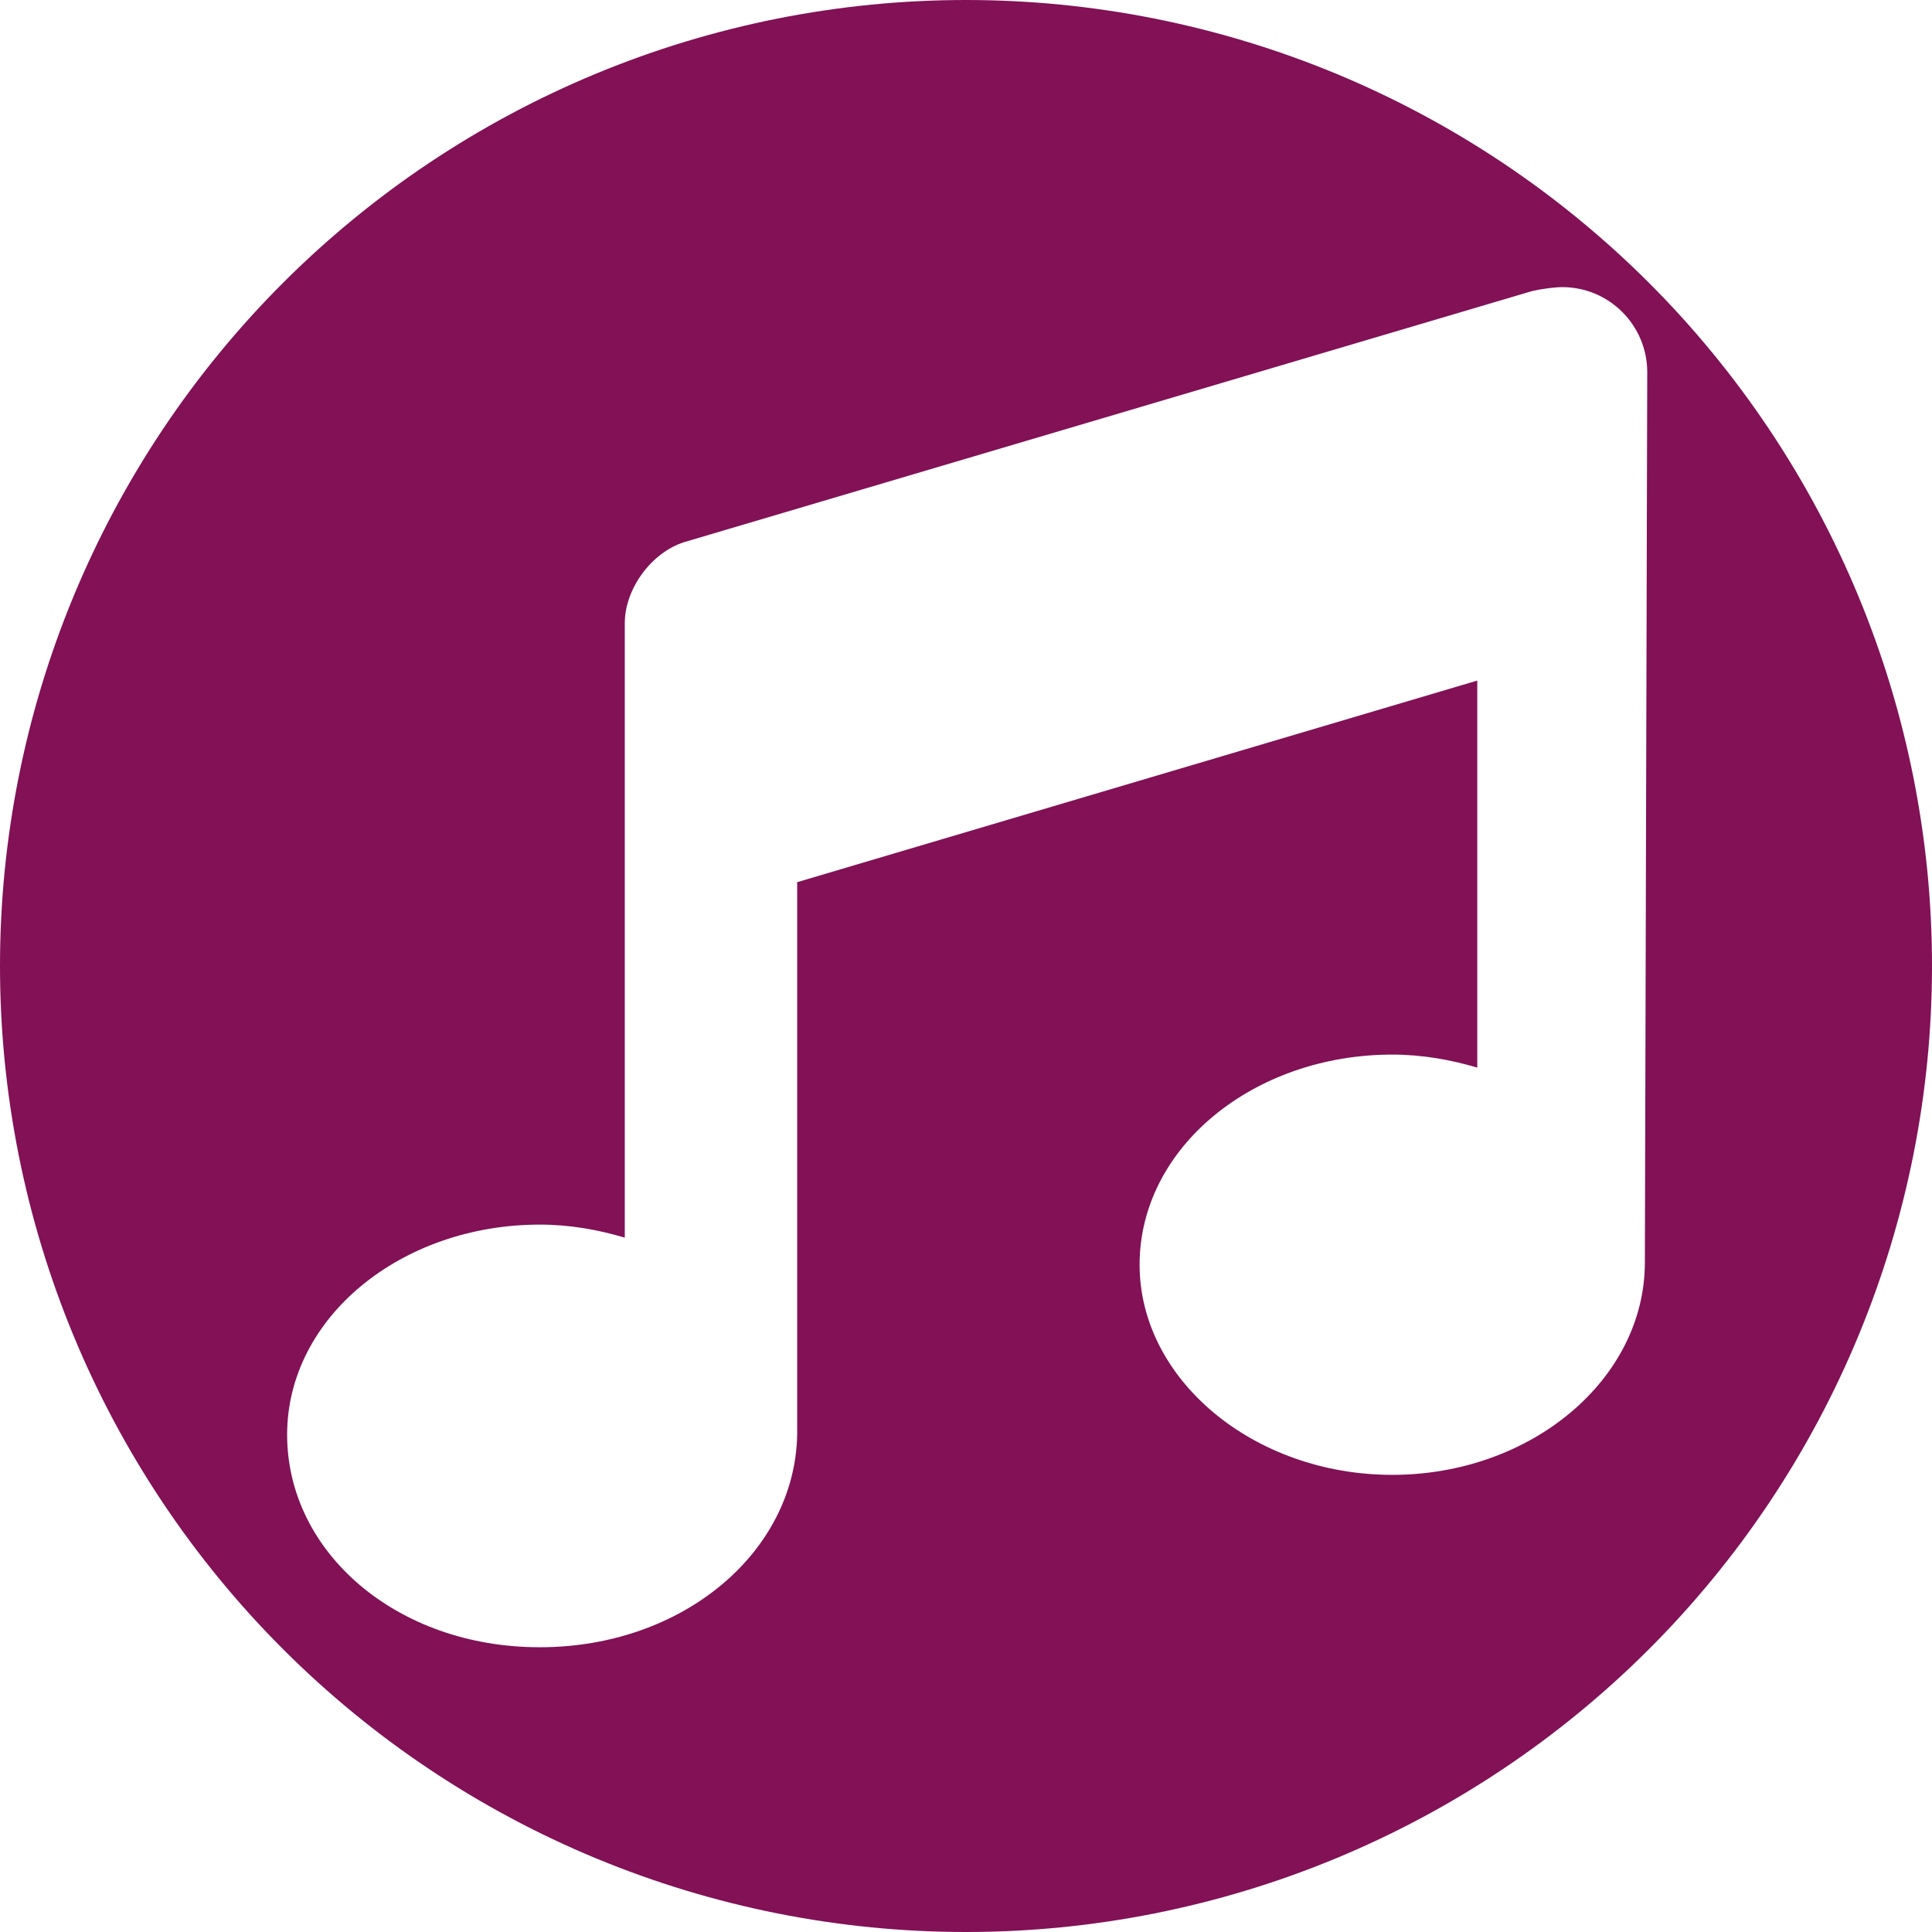
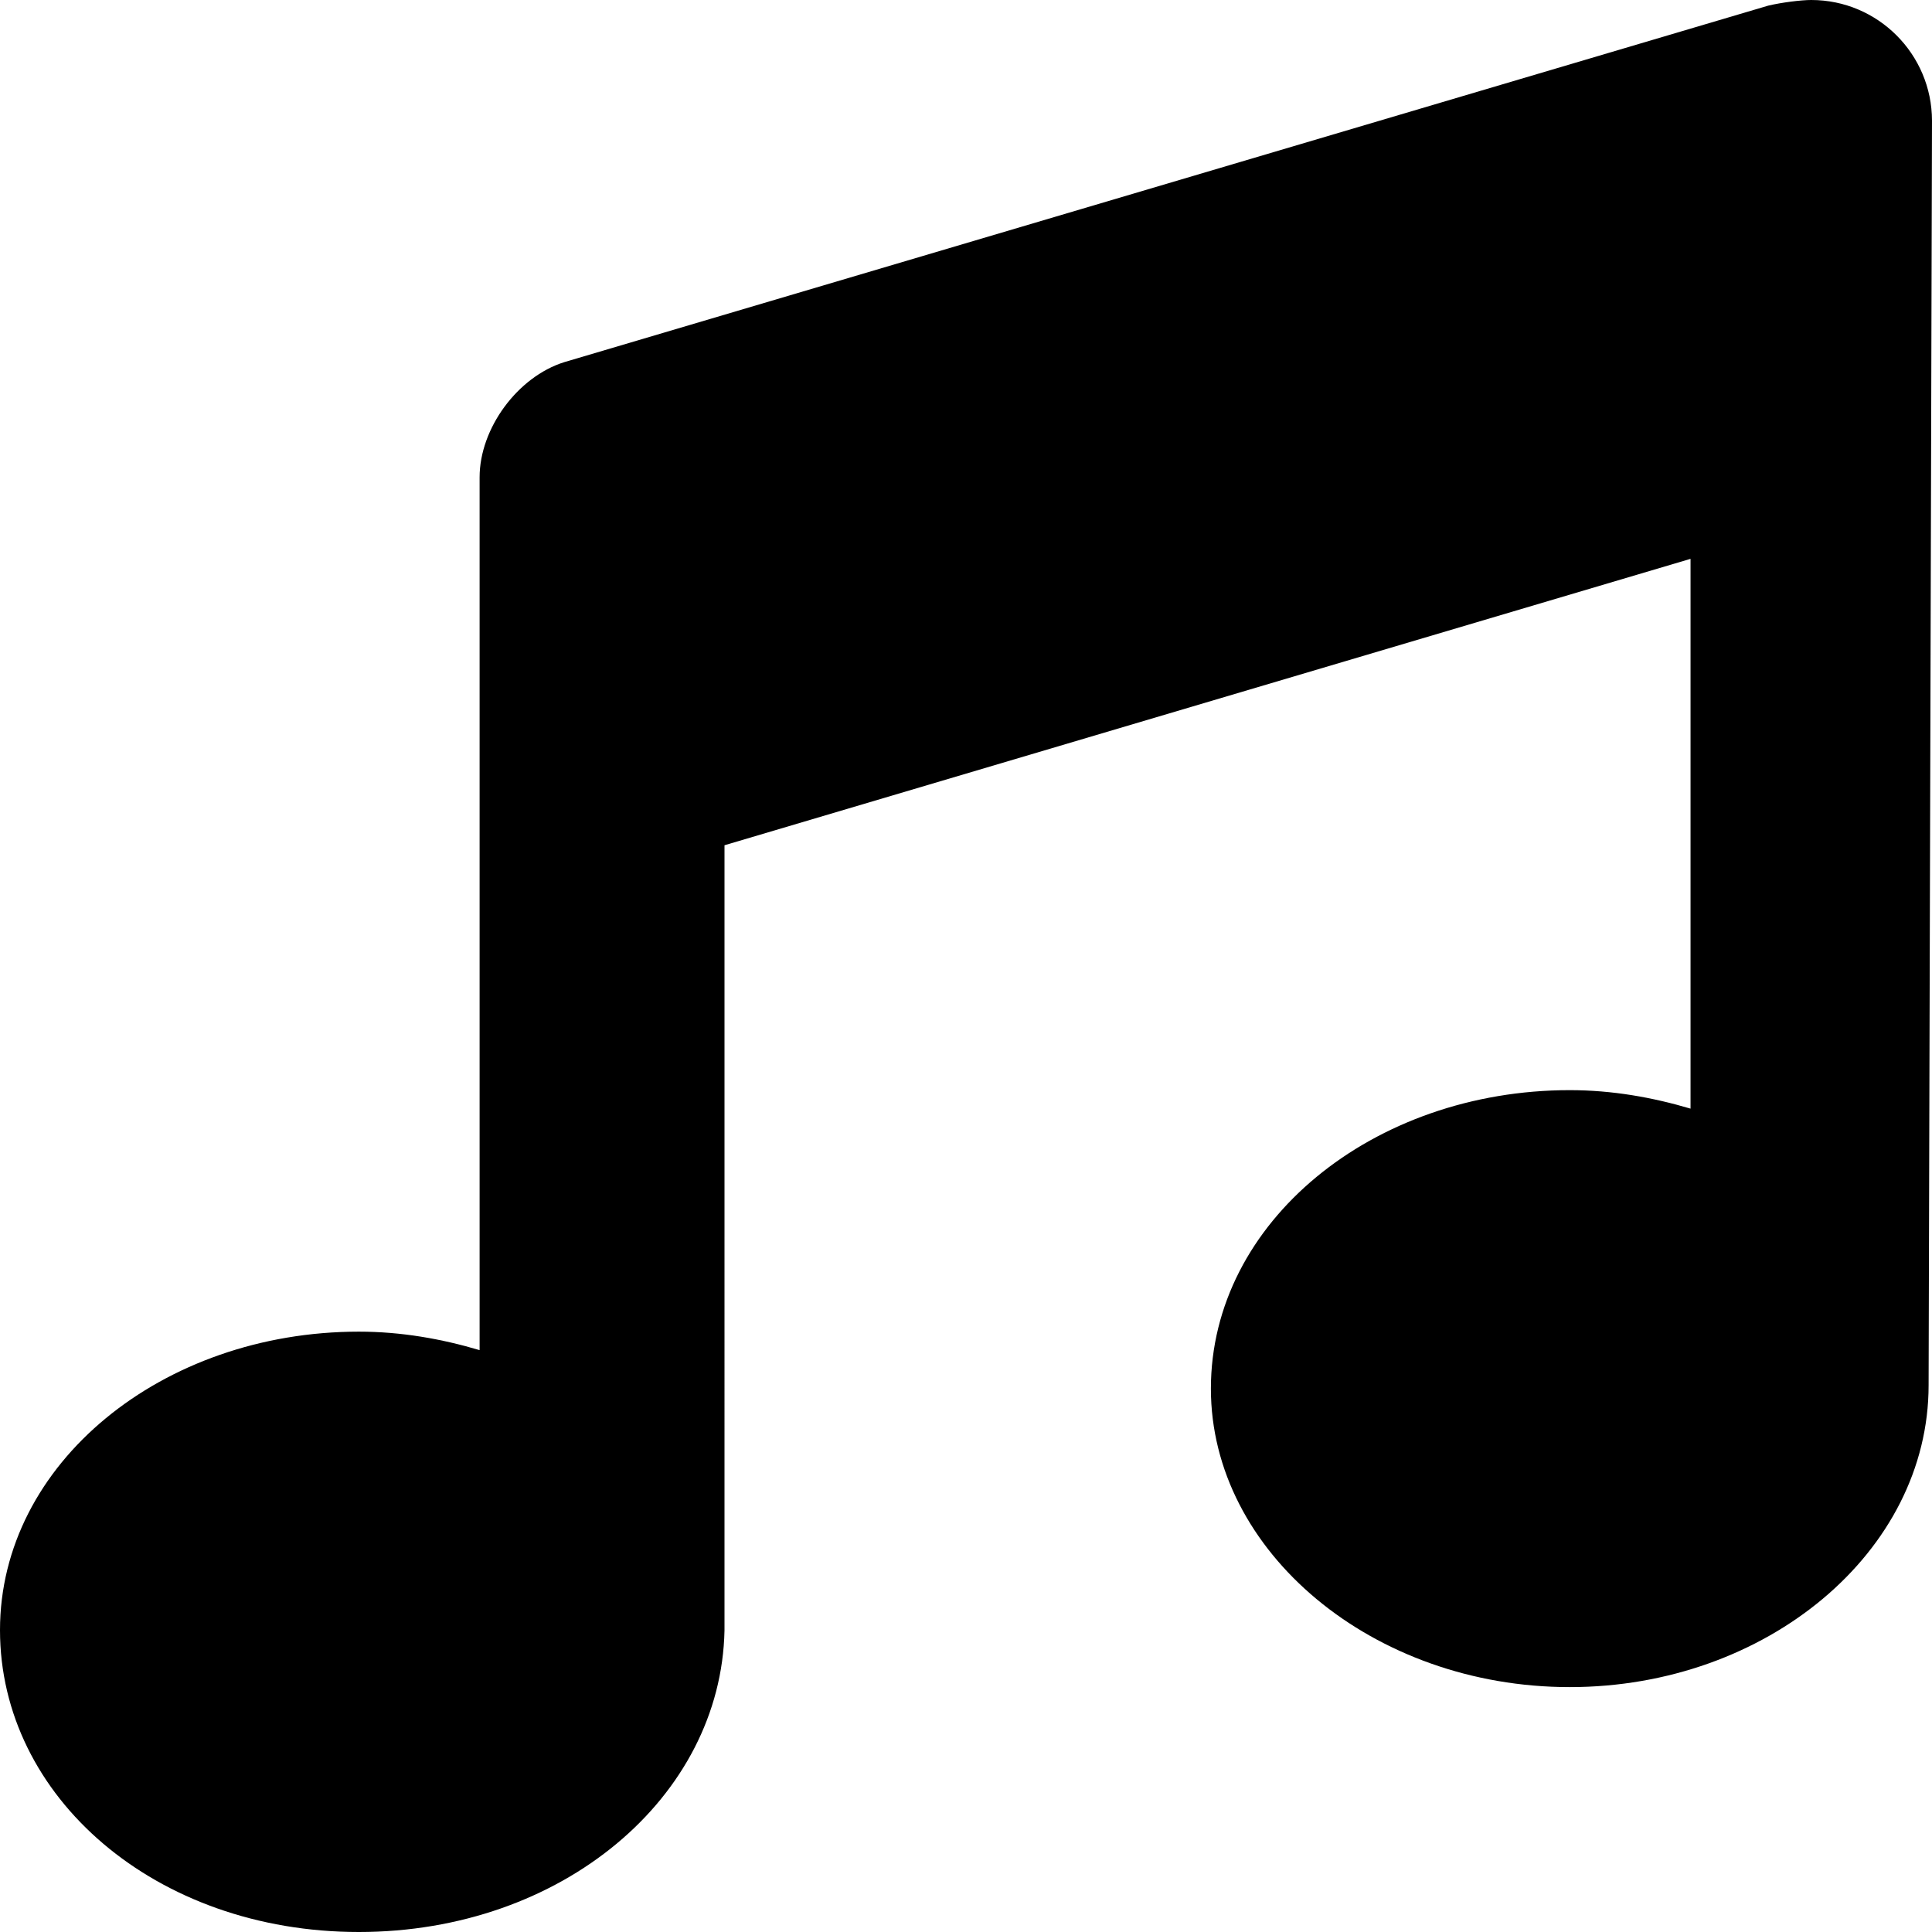
- <svg xmlns="http://www.w3.org/2000/svg" width="500" zoomAndPan="magnify" viewBox="0 0 375 375" height="500" preserveAspectRatio="xMidYMid meet" version="1.0">
-   <defs>
-     <clipPath id="id1">
-       <path d="M 55.73 55.73 L 319.73 55.73 L 319.73 319.73 L 55.73 319.73 Z M 55.73 55.73 " clip-rule="nonzero" />
-     </clipPath>
-   </defs>
-   <path fill="rgb(50.98%, 6.67%, 33.73%)" d="M 375 187.5 C 375 190.57 374.926 193.637 374.773 196.699 C 374.625 199.766 374.398 202.824 374.098 205.879 C 373.797 208.934 373.422 211.977 372.969 215.012 C 372.52 218.047 371.996 221.07 371.398 224.078 C 370.797 227.09 370.125 230.082 369.379 233.059 C 368.637 236.035 367.816 238.992 366.926 241.93 C 366.035 244.863 365.074 247.777 364.039 250.668 C 363.004 253.555 361.902 256.418 360.727 259.254 C 359.555 262.09 358.309 264.895 356.996 267.668 C 355.688 270.441 354.305 273.18 352.859 275.887 C 351.414 278.594 349.902 281.262 348.324 283.895 C 346.746 286.527 345.105 289.117 343.402 291.668 C 341.695 294.223 339.93 296.73 338.102 299.195 C 336.273 301.66 334.387 304.078 332.438 306.449 C 330.492 308.82 328.488 311.145 326.43 313.418 C 324.367 315.691 322.254 317.914 320.082 320.082 C 317.914 322.254 315.691 324.367 313.418 326.43 C 311.145 328.488 308.82 330.492 306.449 332.441 C 304.078 334.387 301.66 336.273 299.195 338.102 C 296.73 339.93 294.223 341.695 291.668 343.402 C 289.117 345.105 286.527 346.746 283.895 348.324 C 281.262 349.902 278.594 351.414 275.887 352.859 C 273.18 354.309 270.441 355.688 267.668 356.996 C 264.891 358.309 262.09 359.555 259.254 360.727 C 256.418 361.902 253.555 363.004 250.668 364.039 C 247.777 365.074 244.863 366.035 241.93 366.926 C 238.992 367.816 236.035 368.637 233.059 369.379 C 230.082 370.125 227.09 370.797 224.078 371.398 C 221.07 371.996 218.047 372.52 215.012 372.969 C 211.977 373.422 208.934 373.797 205.879 374.098 C 202.824 374.398 199.766 374.625 196.699 374.773 C 193.637 374.926 190.57 375 187.5 375 C 184.43 375 181.363 374.926 178.301 374.773 C 175.234 374.625 172.176 374.398 169.121 374.098 C 166.066 373.797 163.023 373.422 159.988 372.969 C 156.953 372.52 153.93 371.996 150.922 371.398 C 147.91 370.797 144.918 370.125 141.941 369.379 C 138.965 368.637 136.008 367.816 133.07 366.926 C 130.137 366.035 127.223 365.074 124.332 364.039 C 121.445 363.004 118.582 361.902 115.746 360.727 C 112.91 359.555 110.105 358.309 107.332 356.996 C 104.559 355.688 101.82 354.309 99.113 352.859 C 96.406 351.414 93.738 349.902 91.105 348.324 C 88.473 346.746 85.883 345.105 83.332 343.402 C 80.777 341.695 78.27 339.93 75.805 338.102 C 73.34 336.273 70.922 334.387 68.551 332.441 C 66.18 330.492 63.855 328.488 61.582 326.43 C 59.309 324.367 57.086 322.254 54.918 320.082 C 52.746 317.914 50.633 315.691 48.57 313.418 C 46.512 311.145 44.508 308.82 42.559 306.449 C 40.613 304.078 38.727 301.66 36.898 299.195 C 35.07 296.73 33.305 294.223 31.598 291.668 C 29.895 289.117 28.254 286.527 26.676 283.895 C 25.098 281.262 23.586 278.594 22.141 275.887 C 20.691 273.18 19.312 270.441 18.004 267.668 C 16.691 264.895 15.445 262.09 14.273 259.254 C 13.098 256.418 11.996 253.555 10.961 250.668 C 9.926 247.777 8.965 244.863 8.074 241.93 C 7.184 238.992 6.363 236.035 5.617 233.059 C 4.875 230.082 4.203 227.09 3.602 224.078 C 3.004 221.07 2.48 218.047 2.031 215.012 C 1.578 211.977 1.203 208.934 0.902 205.879 C 0.602 202.824 0.375 199.766 0.227 196.699 C 0.074 193.637 0 190.57 0 187.5 C 0 184.43 0.074 181.363 0.227 178.301 C 0.375 175.234 0.602 172.176 0.902 169.121 C 1.203 166.066 1.578 163.023 2.031 159.988 C 2.48 156.953 3.004 153.93 3.602 150.922 C 4.203 147.91 4.875 144.918 5.617 141.941 C 6.363 138.965 7.184 136.008 8.074 133.07 C 8.965 130.137 9.926 127.223 10.961 124.332 C 11.996 121.445 13.098 118.582 14.273 115.746 C 15.445 112.91 16.691 110.109 18.004 107.332 C 19.312 104.559 20.691 101.82 22.141 99.113 C 23.586 96.406 25.098 93.738 26.676 91.105 C 28.254 88.473 29.895 85.883 31.598 83.332 C 33.305 80.777 35.07 78.27 36.898 75.805 C 38.727 73.34 40.613 70.922 42.559 68.551 C 44.508 66.18 46.512 63.855 48.57 61.582 C 50.633 59.309 52.746 57.086 54.918 54.918 C 57.086 52.746 59.309 50.633 61.582 48.57 C 63.855 46.512 66.18 44.508 68.551 42.562 C 70.922 40.613 73.34 38.727 75.805 36.898 C 78.27 35.07 80.777 33.305 83.332 31.598 C 85.883 29.895 88.473 28.254 91.105 26.676 C 93.738 25.098 96.406 23.586 99.113 22.141 C 101.82 20.691 104.559 19.312 107.332 18.004 C 110.105 16.691 112.91 15.445 115.746 14.273 C 118.582 13.098 121.445 11.996 124.332 10.961 C 127.223 9.926 130.137 8.965 133.07 8.074 C 136.008 7.184 138.965 6.363 141.941 5.621 C 144.918 4.875 147.91 4.203 150.922 3.602 C 153.93 3.004 156.953 2.48 159.988 2.031 C 163.023 1.578 166.066 1.203 169.121 0.902 C 172.176 0.602 175.234 0.375 178.301 0.227 C 181.363 0.074 184.43 0 187.5 0 C 190.57 0 193.637 0.074 196.699 0.227 C 199.766 0.375 202.824 0.602 205.879 0.902 C 208.934 1.203 211.977 1.578 215.012 2.031 C 218.047 2.48 221.07 3.004 224.078 3.602 C 227.09 4.203 230.082 4.875 233.059 5.621 C 236.035 6.363 238.992 7.184 241.93 8.074 C 244.863 8.965 247.777 9.926 250.668 10.961 C 253.555 11.996 256.418 13.098 259.254 14.273 C 262.09 15.445 264.891 16.691 267.668 18.004 C 270.441 19.312 273.18 20.691 275.887 22.141 C 278.594 23.586 281.262 25.098 283.895 26.676 C 286.527 28.254 289.117 29.895 291.668 31.598 C 294.223 33.305 296.73 35.07 299.195 36.898 C 301.66 38.727 304.078 40.613 306.449 42.562 C 308.82 44.508 311.145 46.512 313.418 48.57 C 315.691 50.633 317.914 52.746 320.082 54.918 C 322.254 57.086 324.367 59.309 326.43 61.582 C 328.488 63.855 330.492 66.18 332.438 68.551 C 334.387 70.922 336.273 73.34 338.102 75.805 C 339.93 78.27 341.695 80.777 343.402 83.332 C 345.105 85.883 346.746 88.473 348.324 91.105 C 349.902 93.738 351.414 96.406 352.859 99.113 C 354.305 101.82 355.688 104.559 356.996 107.332 C 358.309 110.109 359.555 112.91 360.727 115.746 C 361.902 118.582 363.004 121.445 364.039 124.332 C 365.074 127.223 366.035 130.137 366.926 133.07 C 367.816 136.008 368.637 138.965 369.379 141.941 C 370.125 144.918 370.797 147.91 371.398 150.922 C 371.996 153.93 372.52 156.953 372.969 159.988 C 373.422 163.023 373.797 166.066 374.098 169.121 C 374.398 172.176 374.625 175.234 374.773 178.301 C 374.926 181.363 375 184.43 375 187.5 Z M 375 187.5 " fill-opacity="1" fill-rule="nonzero" />
-   <g clip-path="url(#id1)">
-     <path fill="rgb(100%, 100%, 100%)" d="M 319.27 245.02 C 319.27 267.797 297.105 286.27 270.23 286.27 C 243.359 286.27 221.195 267.797 221.195 245.48 C 221.195 222.703 243.359 204.695 270.23 204.695 C 276.047 204.695 281.551 205.688 286.738 207.223 L 286.738 132.098 L 154.73 171.23 L 154.73 278.535 C 154.27 301.273 132.559 319.73 104.77 319.73 C 76.977 319.73 55.73 301.273 55.73 278.48 C 55.73 255.703 77.895 237.695 104.77 237.695 C 110.586 237.695 116.086 238.688 121.27 240.223 L 121.27 120.957 C 121.27 114.27 126.457 107.227 132.824 105.223 L 297.359 56.5 C 299.16 56.074 301.84 55.73 303.23 55.73 C 312.34 55.73 319.715 63.125 319.73 72.227 Z M 319.27 245.02 " fill-opacity="1" fill-rule="nonzero" />
-   </g>
+ <svg xmlns="http://www.w3.org/2000/svg" viewBox="0 0 512 512">
+   <path d="M511.1 367.1c0 44.18-42.98 80-95.1 80s-95.1-35.82-95.1-79.1c0-44.18 42.98-79.1 95.1-79.1c11.28 0 21.95 1.92 32.01 4.898V148.1L192 224l-.002 208.1C191.1 476.2 149 512 95.1 512S0 476.2 0 432c0-44.18 42.98-79.1 95.1-79.1c11.28 0 21.95 1.92 32 4.898V126.5c0-12.97 10.06-26.63 22.41-30.52l319.1-94.49C472.1 .661 477.3 0 480 0c17.66 0 31.97 14.34 32 31.99L511.1 367.1z" />
</svg>
